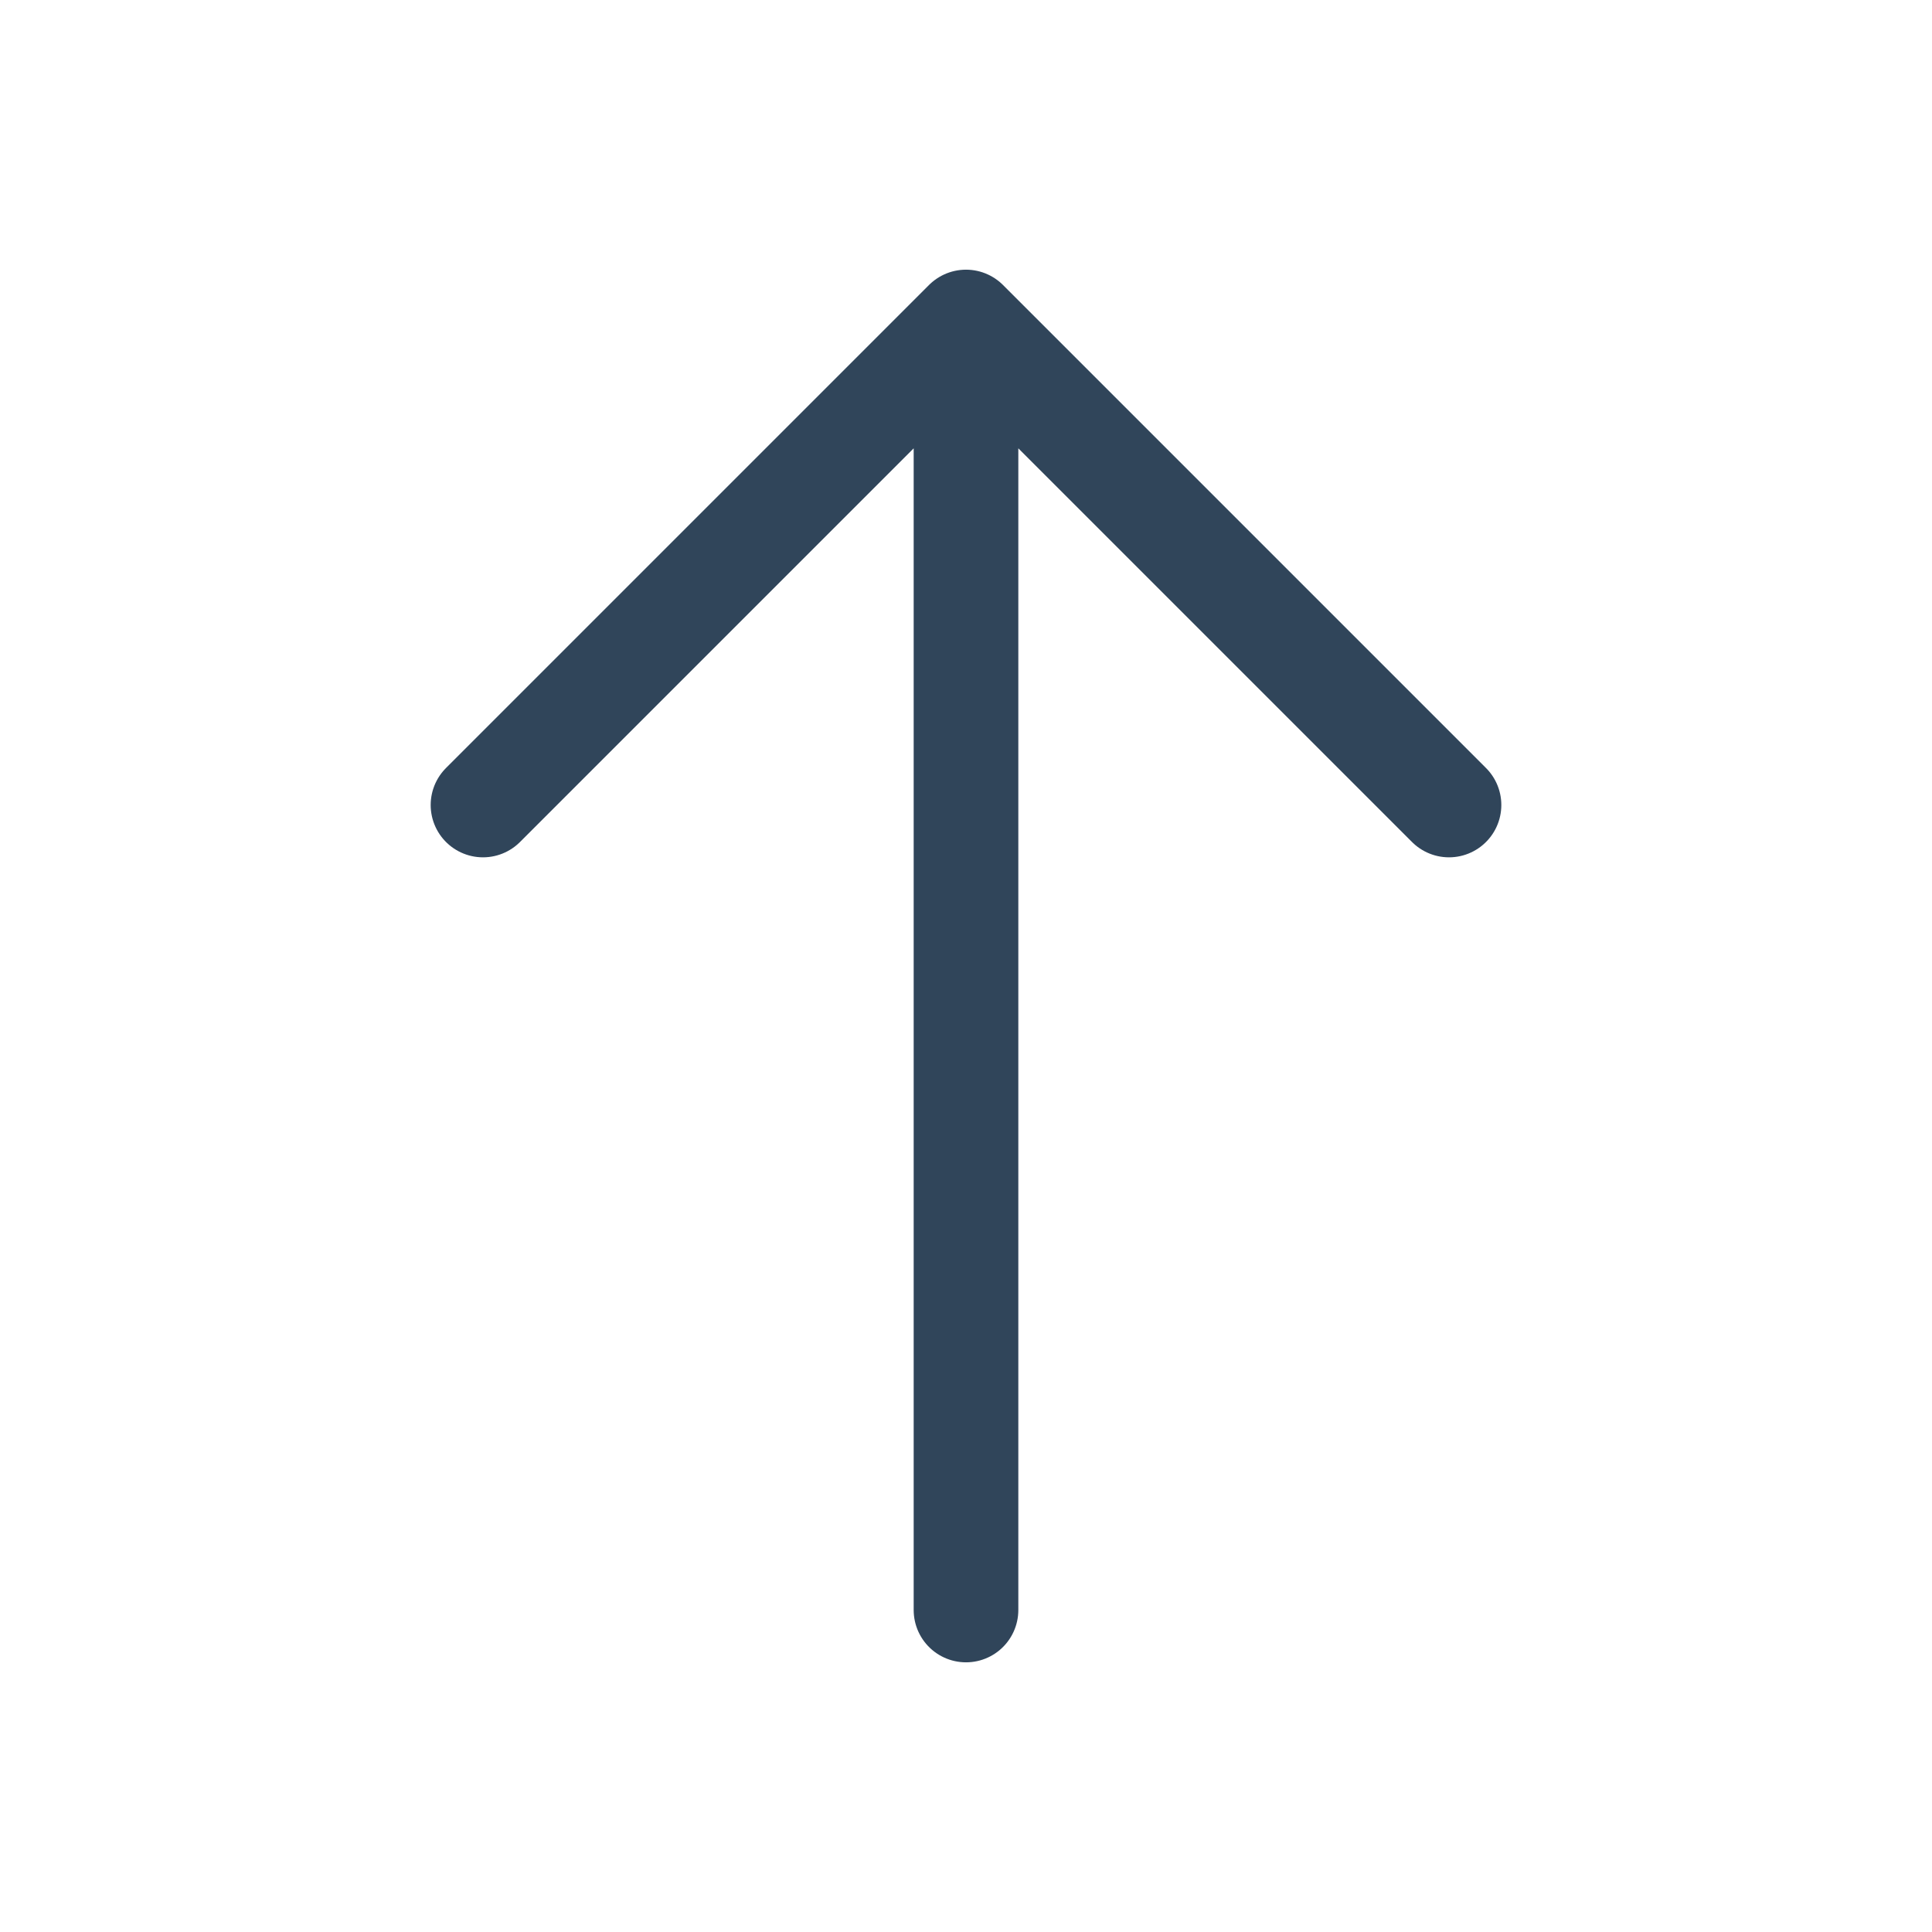
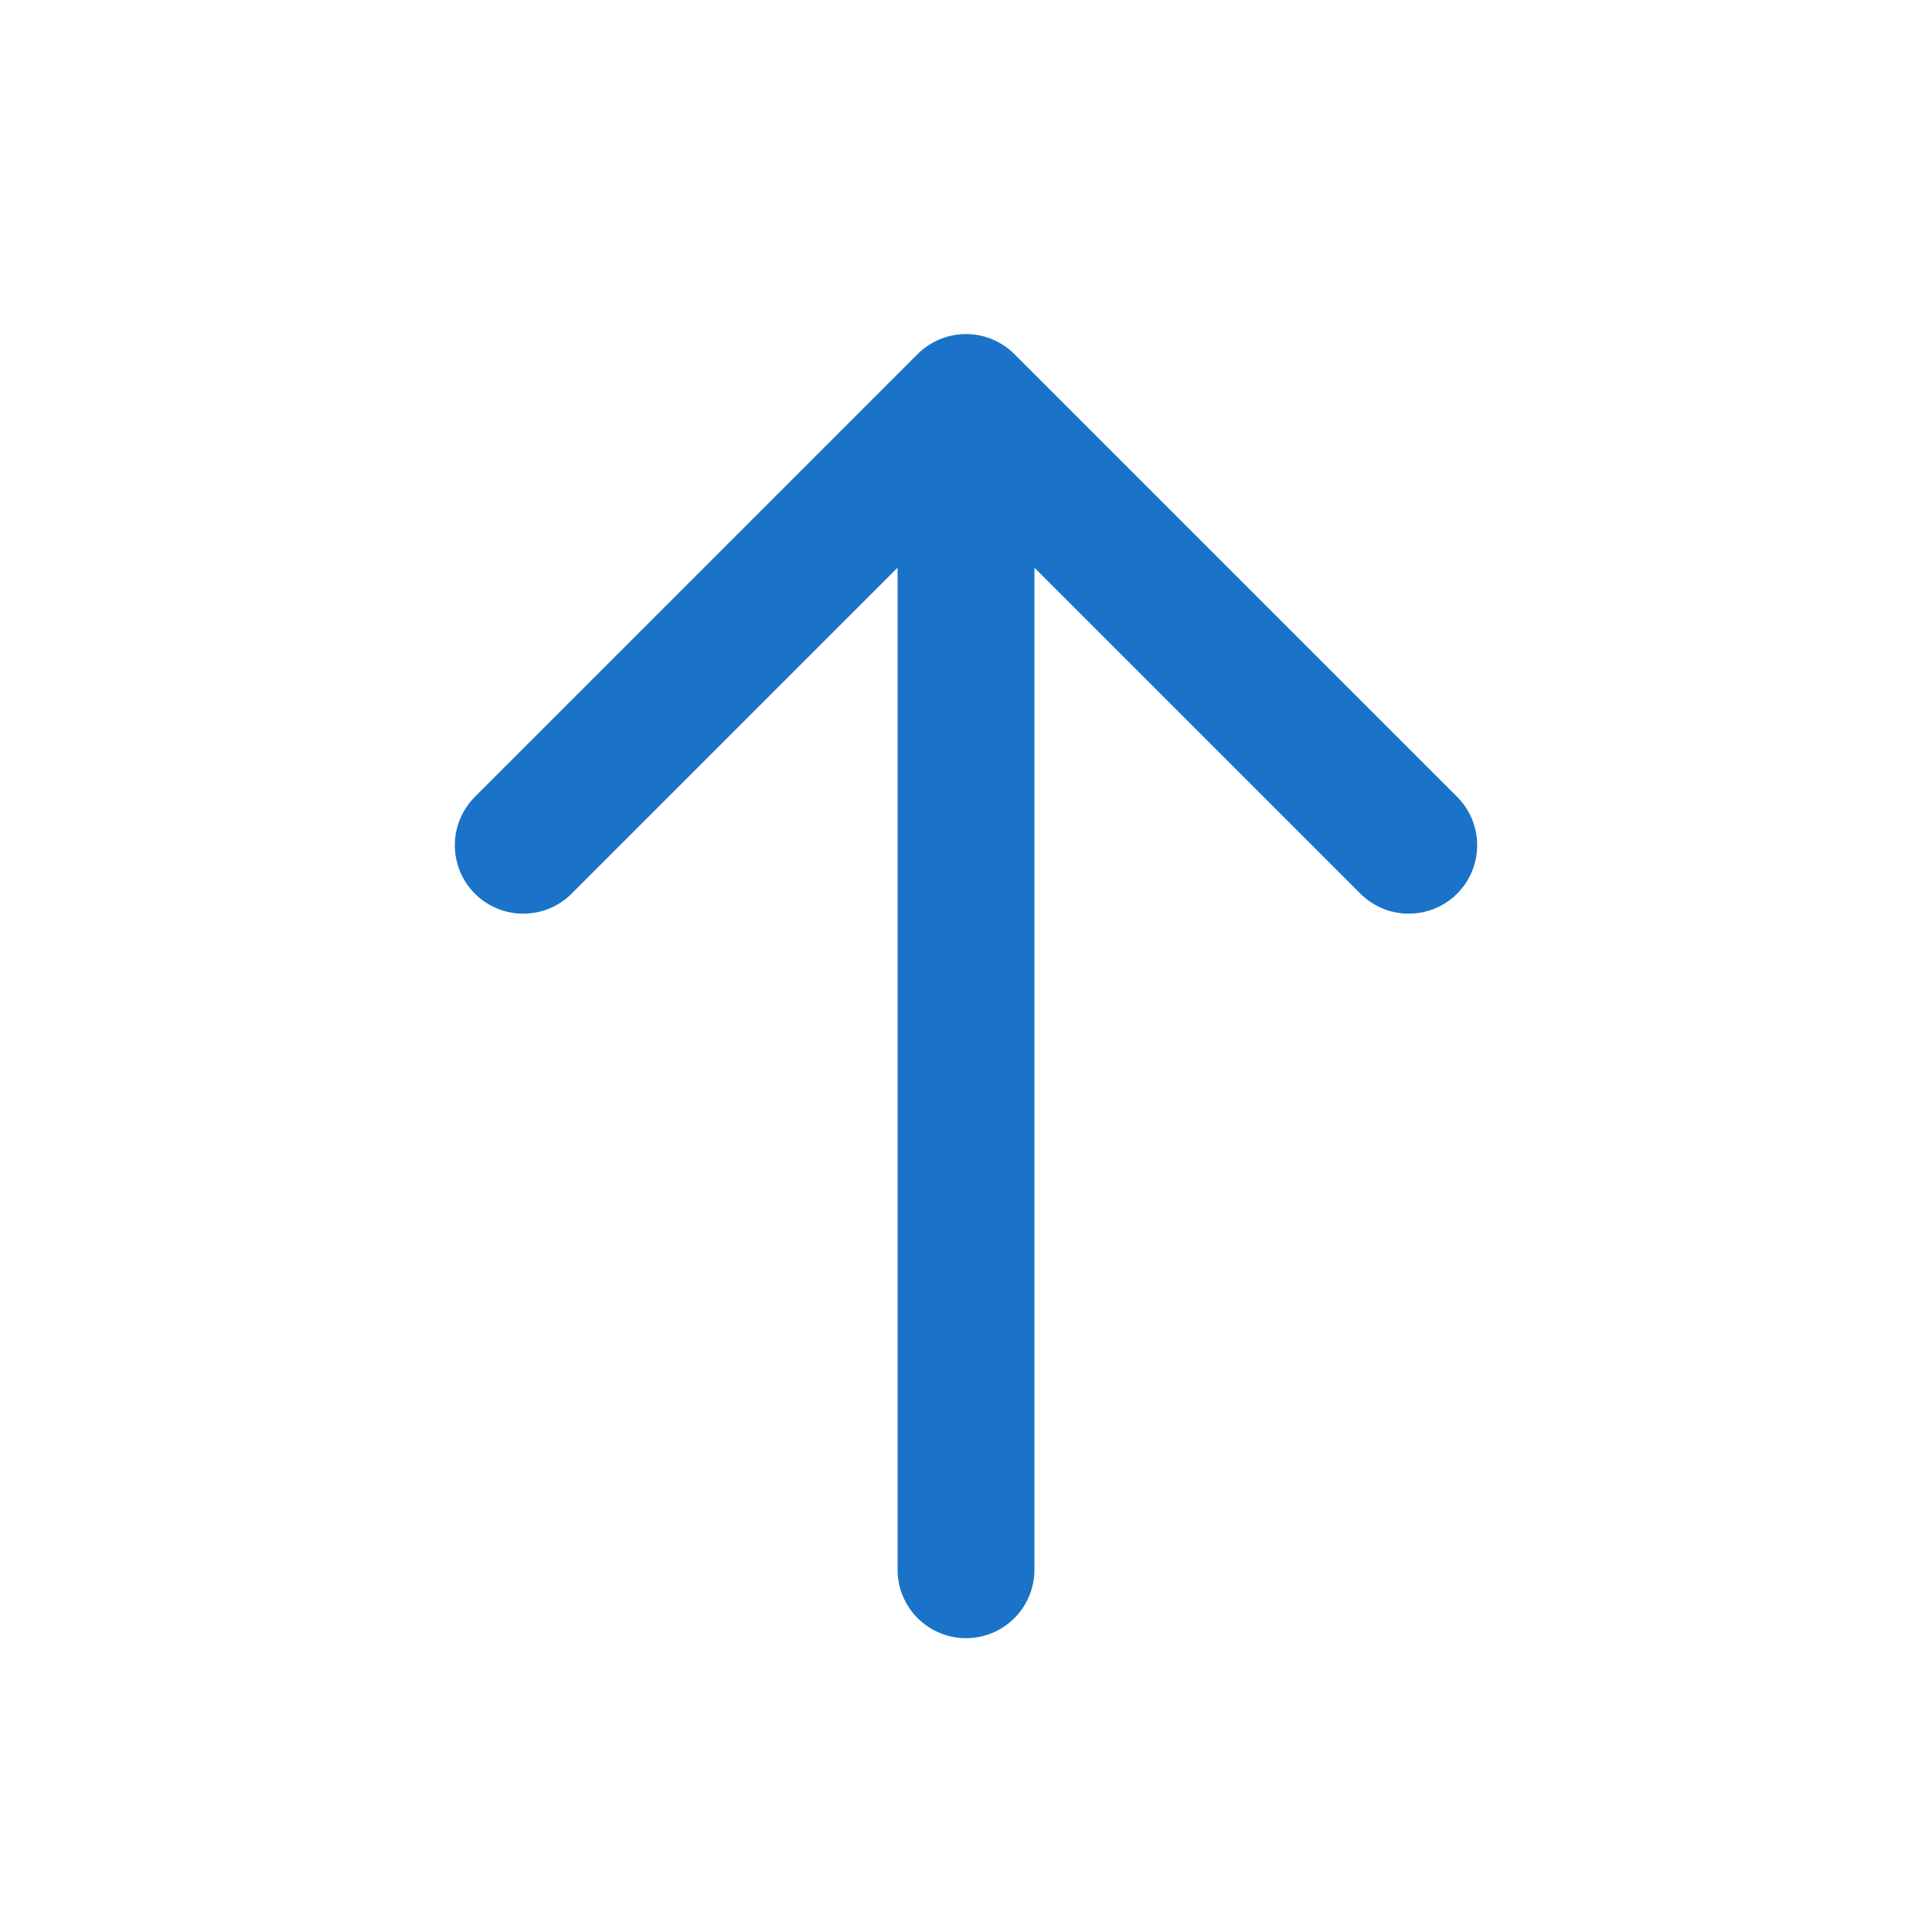
- <svg xmlns="http://www.w3.org/2000/svg" viewBox="0 0 24 24" fill="none" stroke="#30455a" stroke-width="1.3" stroke-linecap="round" stroke-linejoin="round">
-   <defs>
-     <linearGradient id="tone" x1="0" y1="0" x2="0" y2="1">
-       <stop stop-color="#8798a8" />
-       <stop offset="1" stop-color="#3E5973" />
-     </linearGradient>
-   </defs>
-   <path d="M12 20V4M6 10l6-6 6 6" />
+ <svg xmlns="http://www.w3.org/2000/svg" viewBox="0 0 24 24" fill="none" stroke-width="1.7" stroke-linecap="round" stroke-linejoin="round">
+   <path d="M12 19.5V5M6.5 10.5L12 5l5.5 5.5" fill="none" stroke="#1A73C8" />
</svg>
